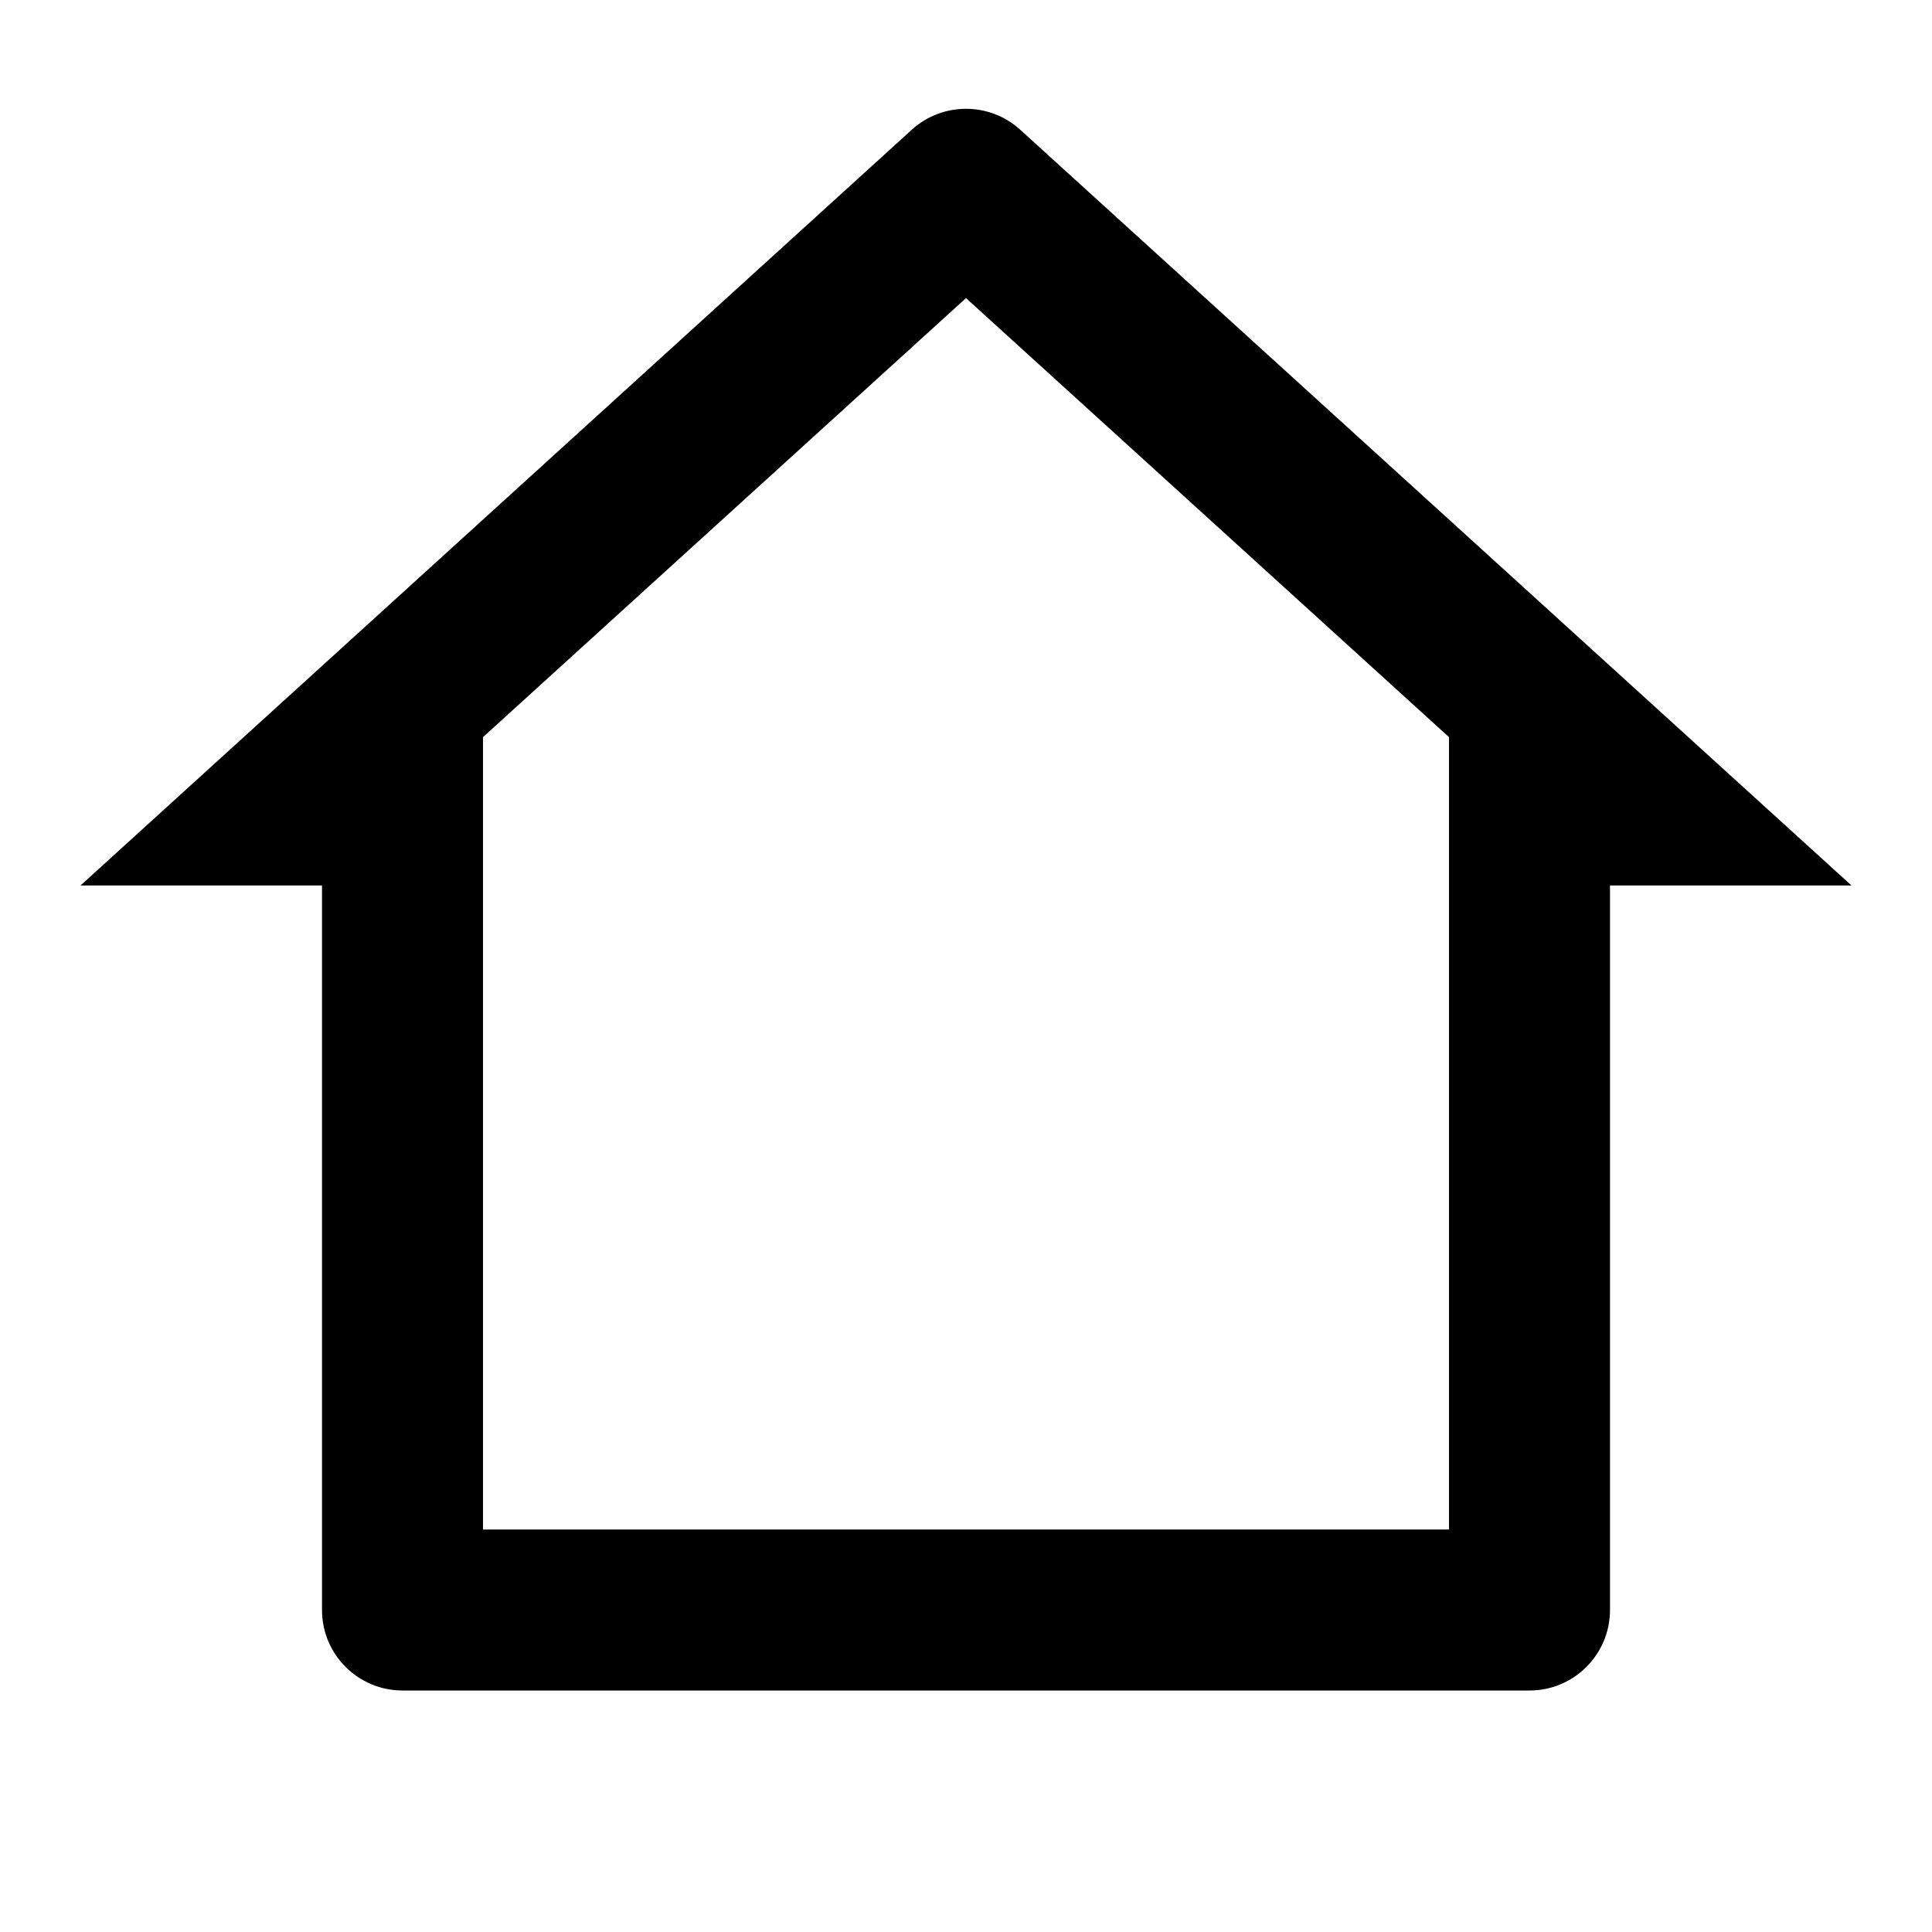
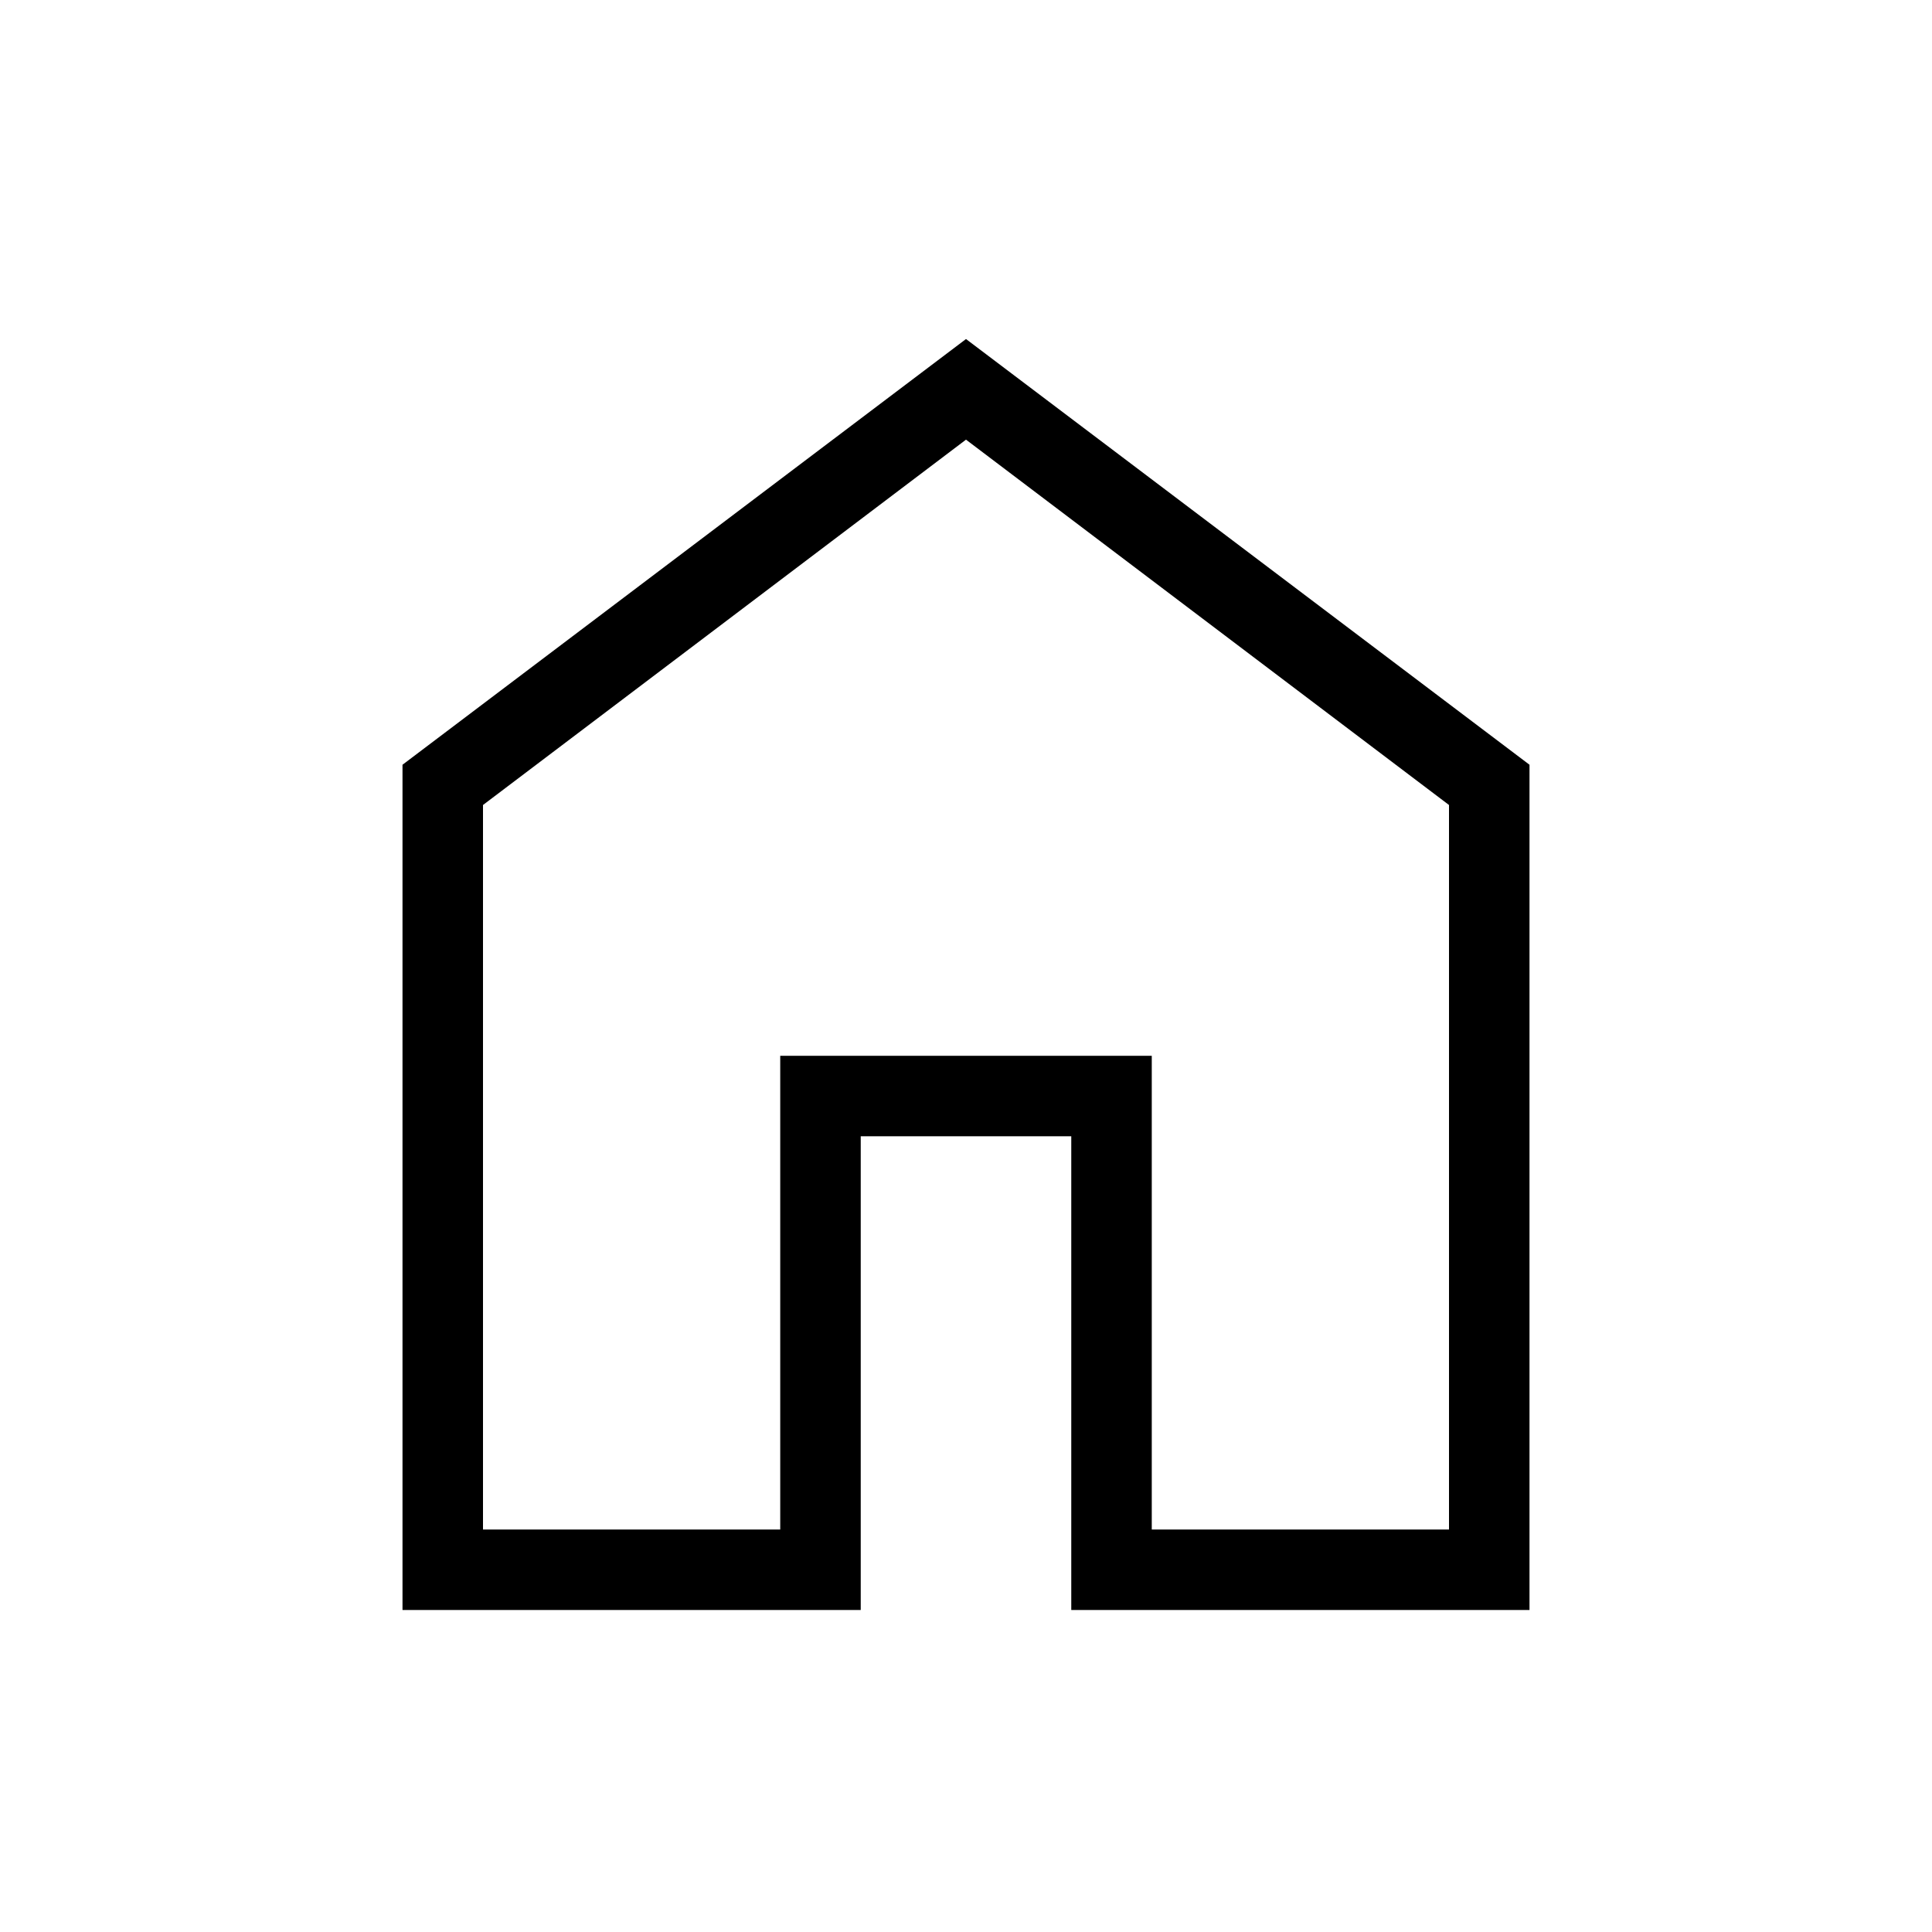
- <svg xmlns="http://www.w3.org/2000/svg" viewBox="0 0 24 24" fill="currentColor">
-   <path d="M19 21H5C4.448 21 4 20.552 4 20V11L1 11L11.327 1.611C11.709 1.265 12.291 1.265 12.673 1.611L23 11L20 11V20C20 20.552 19.552 21 19 21ZM6 19H18V9.157L12 3.703L6 9.157V19Z" />
+ <svg xmlns="http://www.w3.org/2000/svg" height="24" viewBox="0 -960 960 960" width="24">
+   <path d="M240-200h147.692v-235.385h184.616V-200H720v-360L480-741.538 240-560v360Zm-40 40v-420l280-211.539L760-580v420H532.308v-235.384H427.692V-160H200Zm280-310.769Z" />
</svg>
